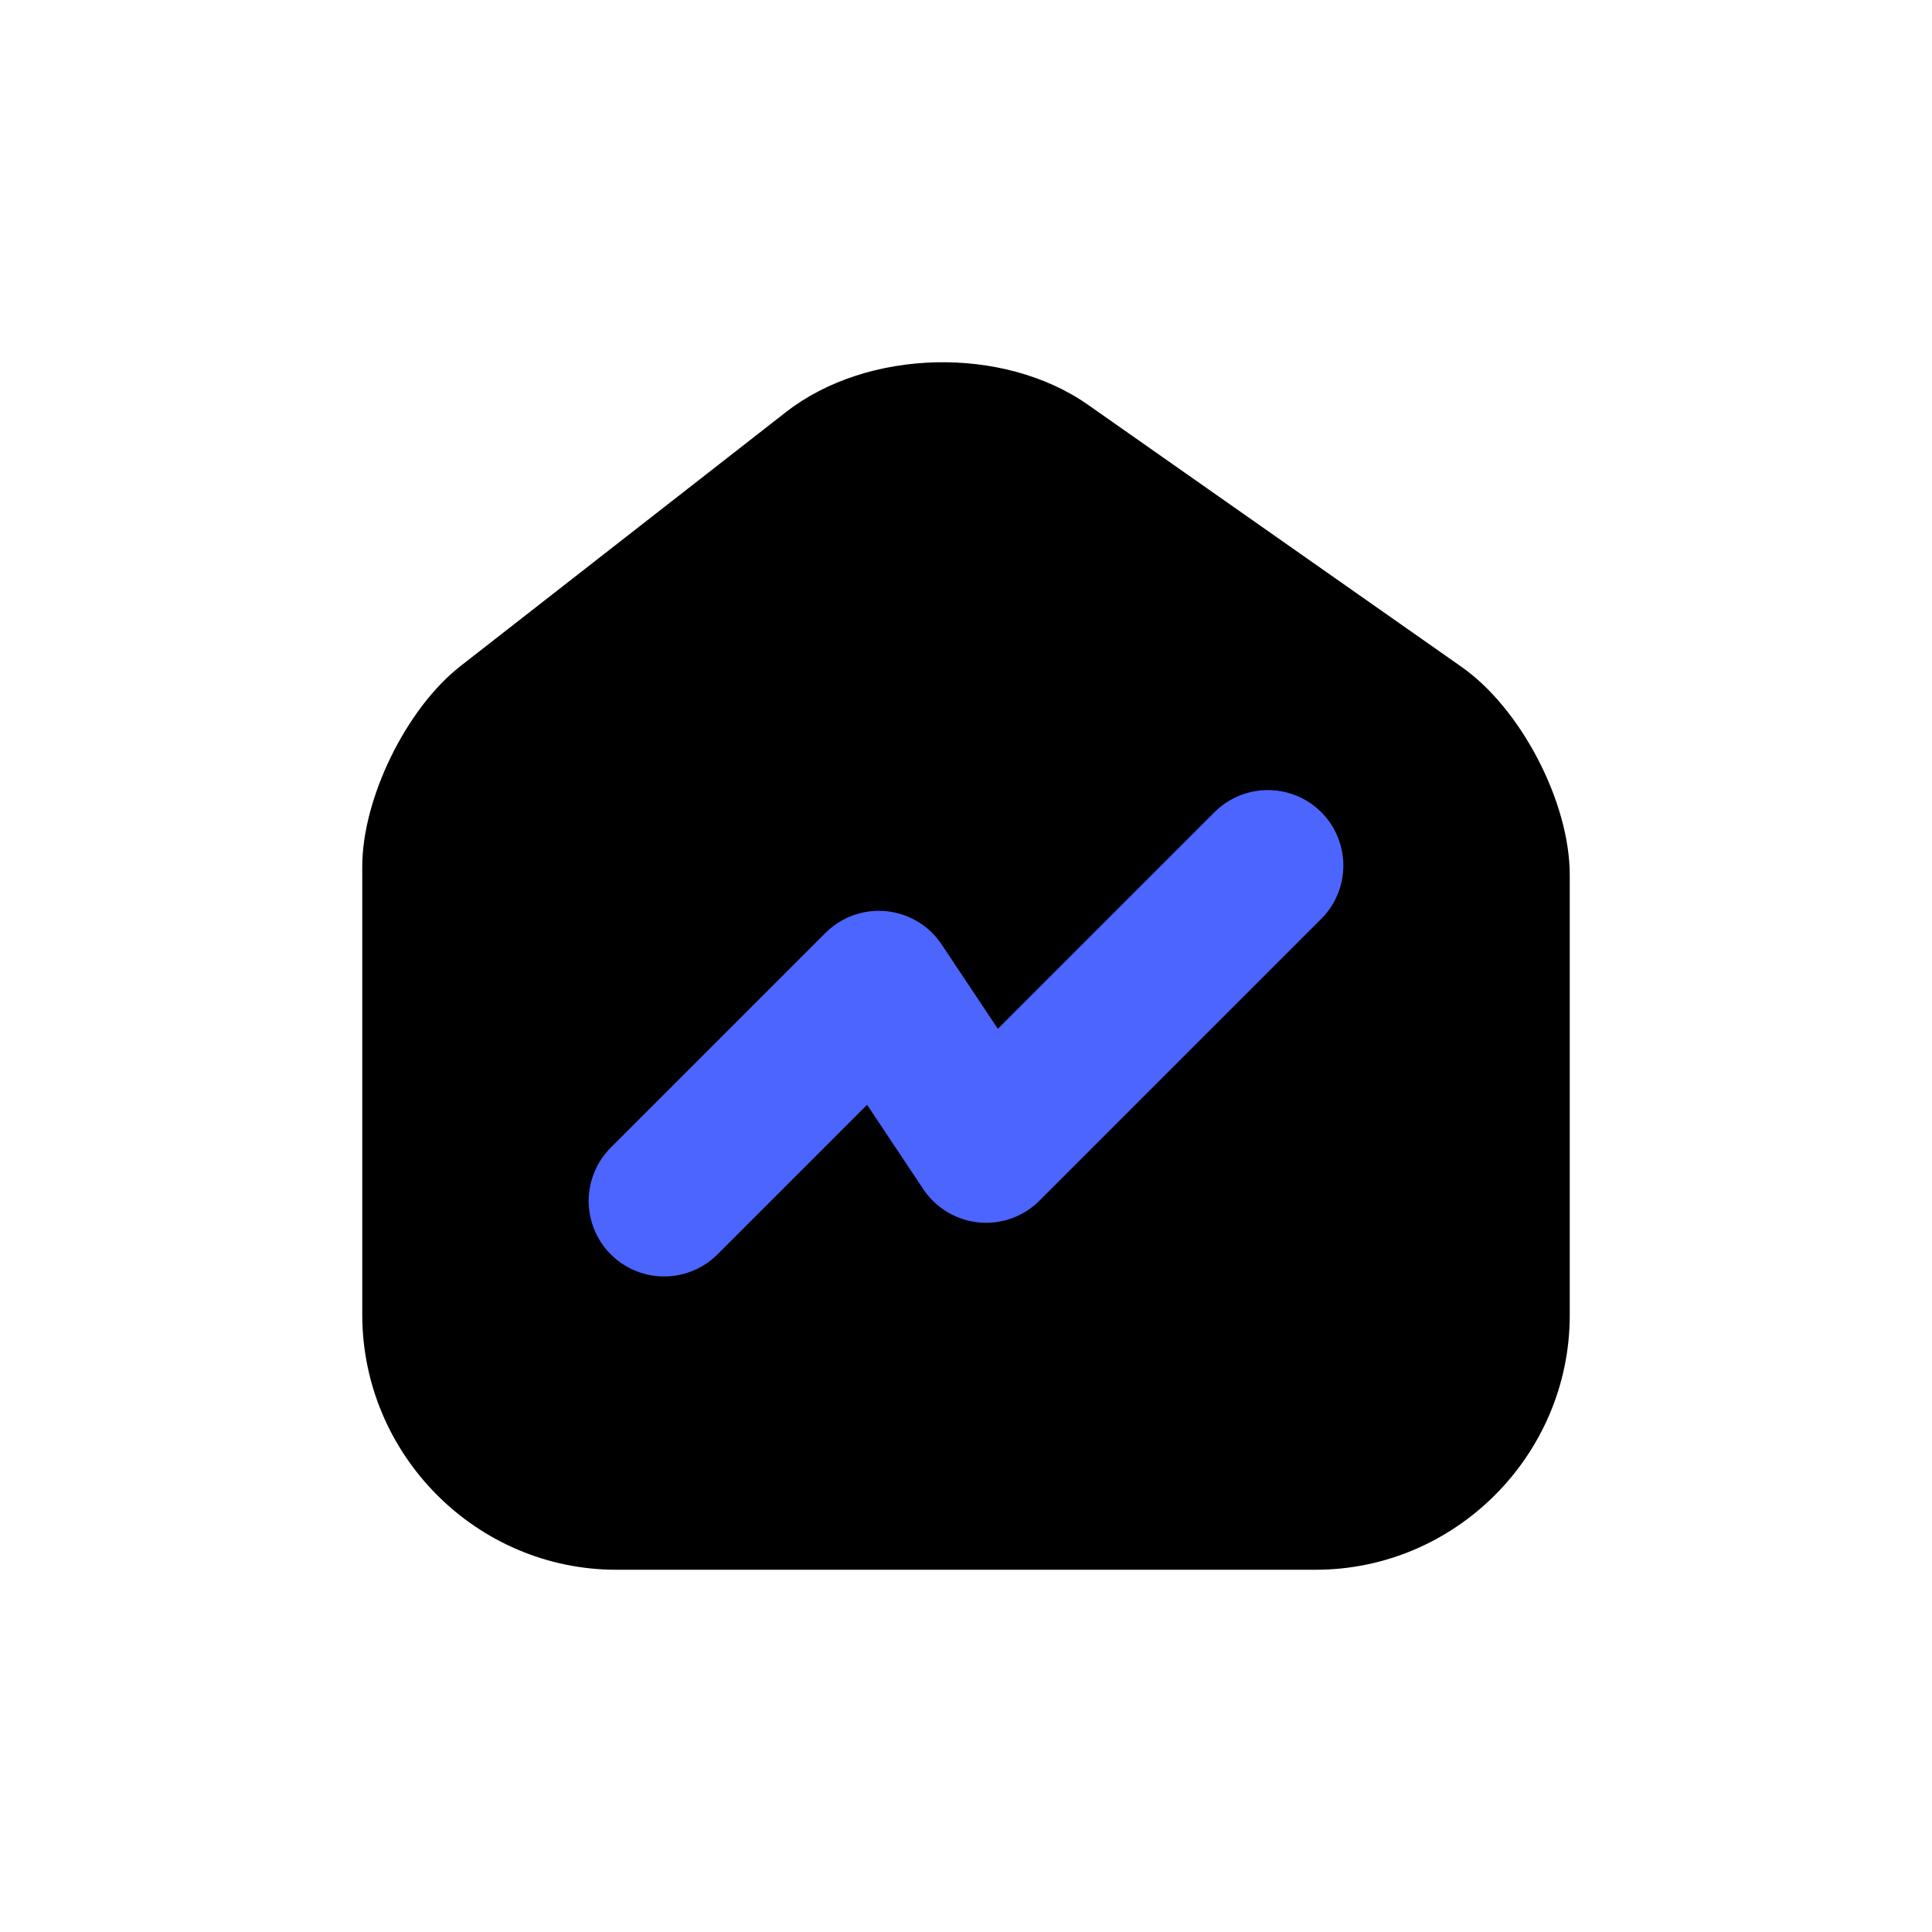
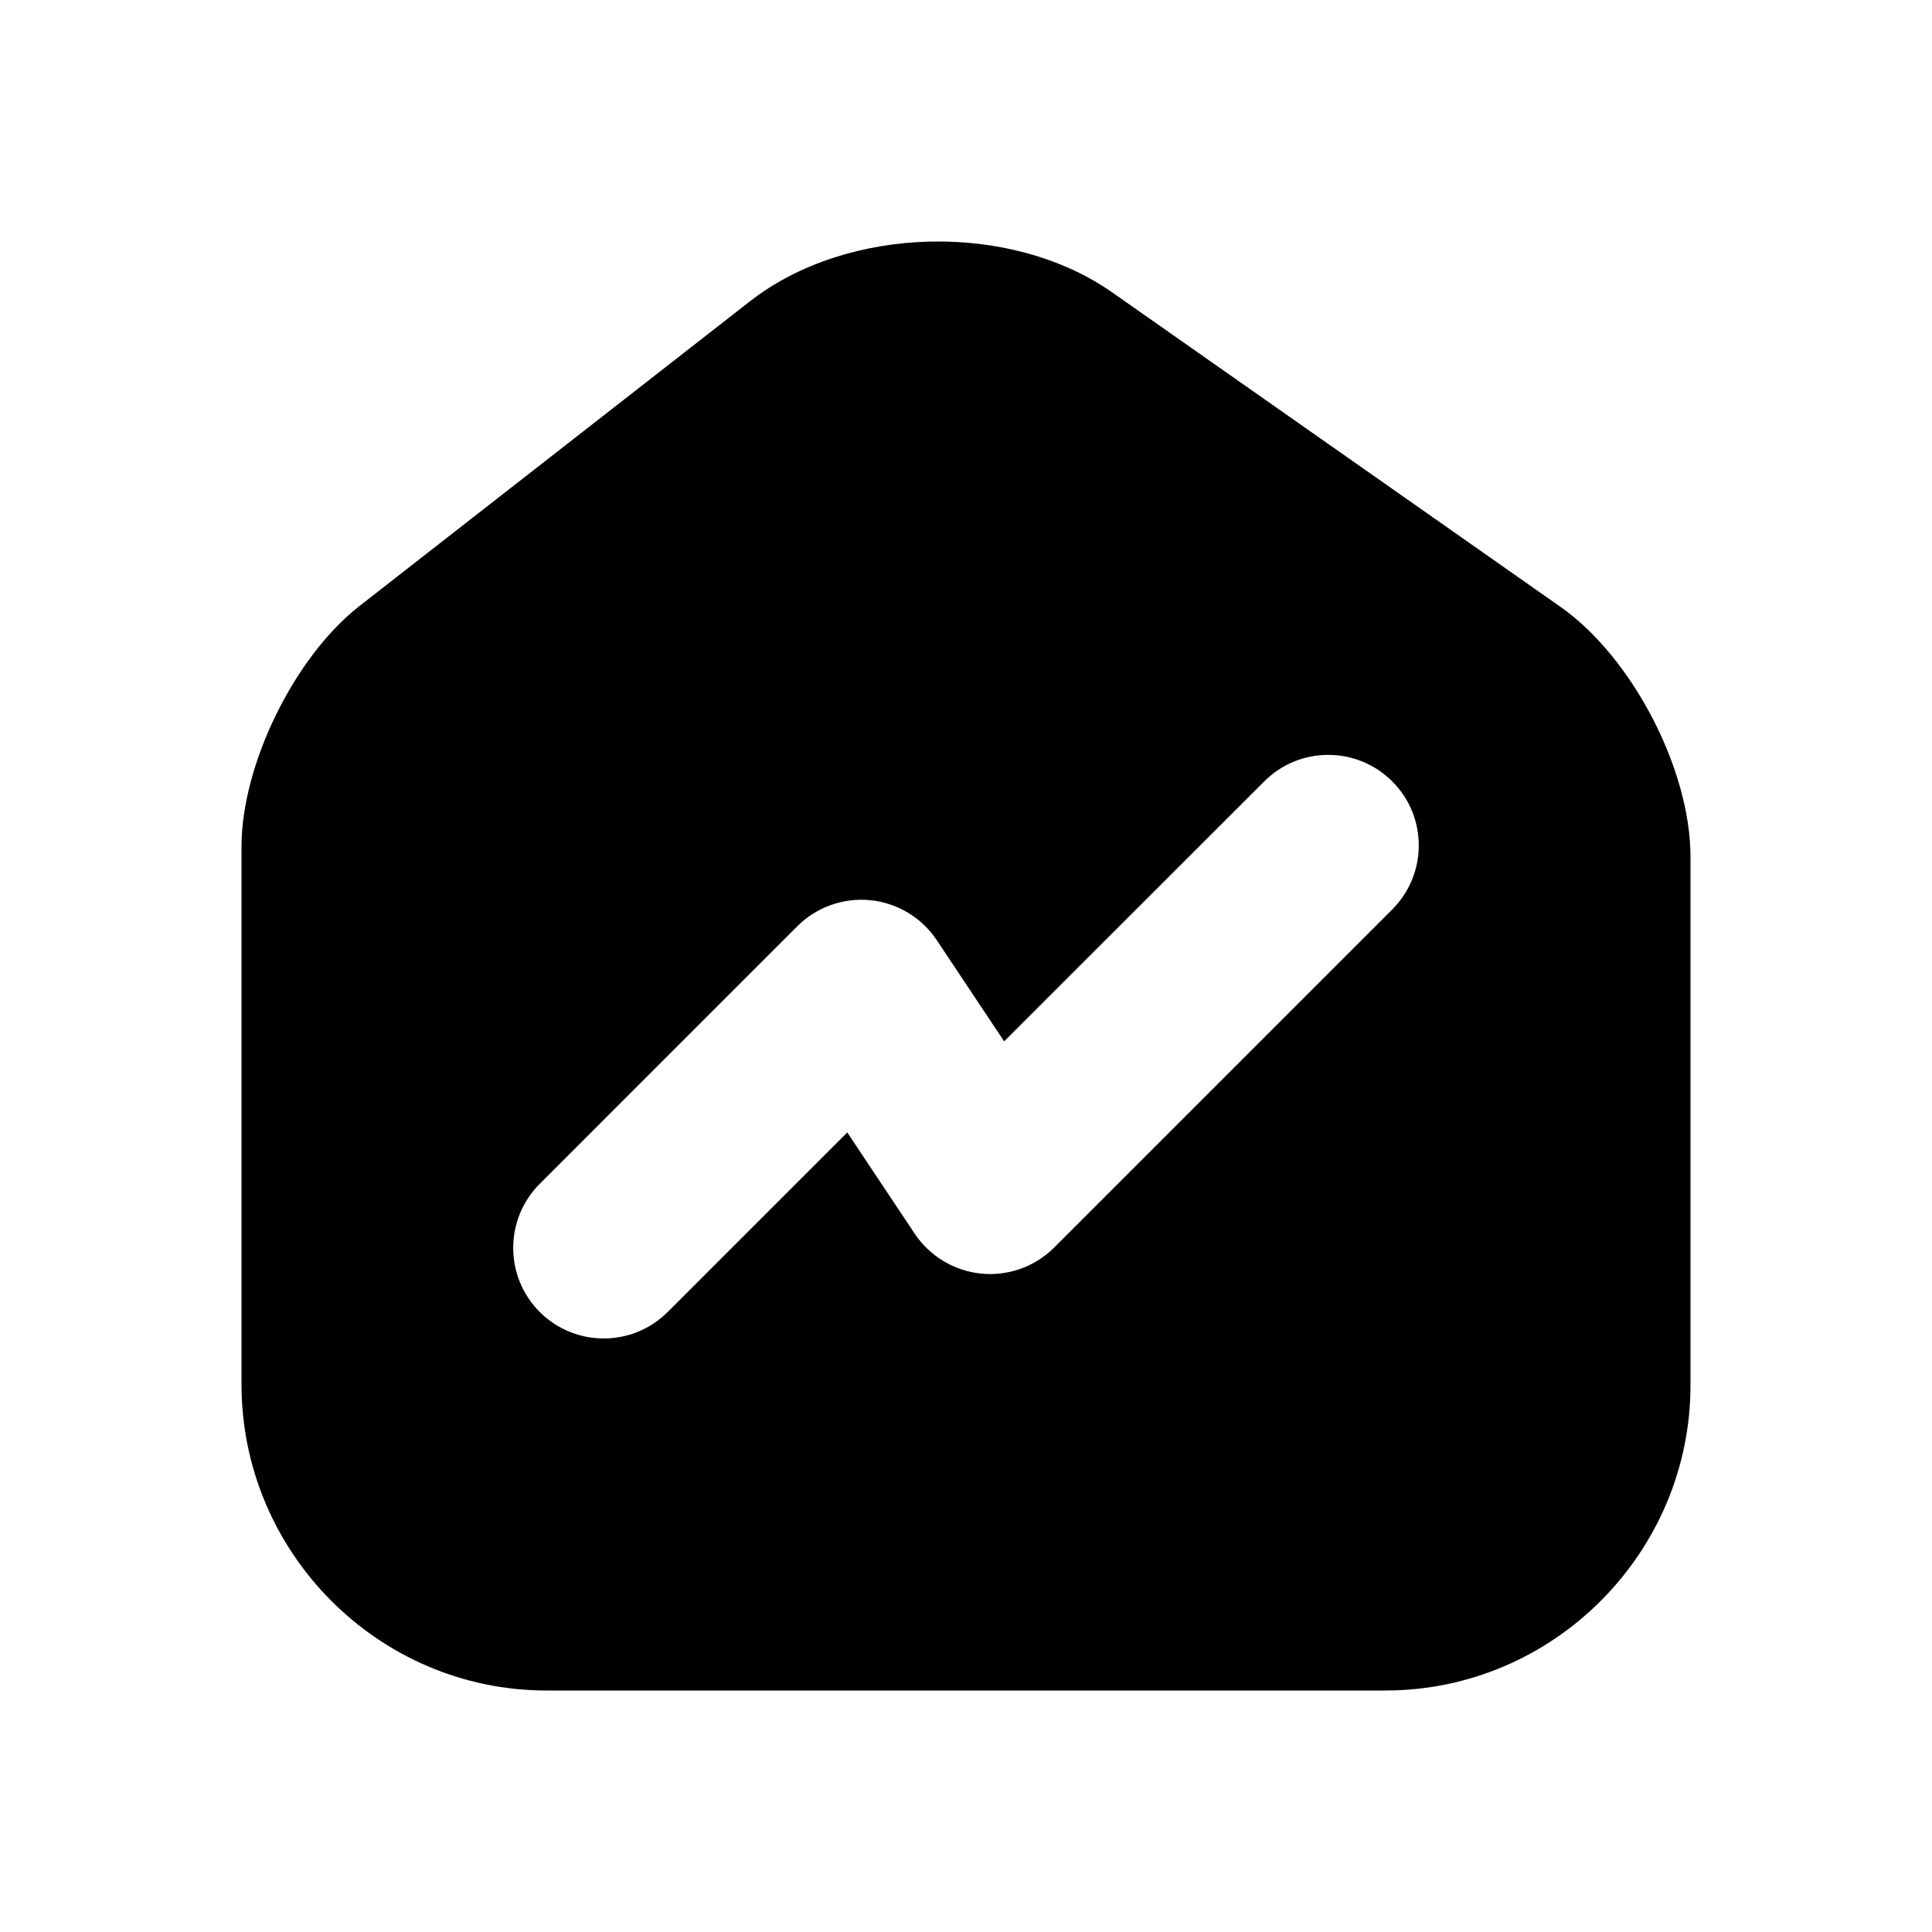
- <svg xmlns="http://www.w3.org/2000/svg" width="32" height="32" viewBox="0 0 32 32" fill="none">
-   <path d="M13.02 6.824L7.63 11.03C6.73 11.73 6 13.223 6 14.354V21.774C6 24.097 7.89 26 10.21 26H21.79C24.11 26 26 24.097 26 21.784V14.494C26 13.283 25.19 11.73 24.2 11.04L18.02 6.704C16.62 5.722 14.37 5.772 13.02 6.824Z" fill="currentColor" />
-   <path d="M21 14.336L16.333 19.003L14.556 16.336L11 19.892" stroke="#4C65FF" stroke-width="2.5" stroke-linecap="round" stroke-linejoin="round" />
+ <svg xmlns="http://www.w3.org/2000/svg" width="28" height="28" viewBox="0 0 28 28" fill="none">
+   <path fill-rule="evenodd" clip-rule="evenodd" d="M10.871 4.365C12.289 3.261 14.651 3.208 16.121 4.239L22.61 8.791C23.649 9.516 24.5 11.146 24.5 12.418V20.073C24.5 22.502 22.515 24.5 20.079 24.5H7.921C5.485 24.5 3.5 22.502 3.5 20.063V12.271C3.5 11.083 4.267 9.517 5.212 8.781L10.871 4.365ZM20.178 11.325C19.665 10.812 18.834 10.812 18.322 11.325L14.553 15.092L13.575 13.624C13.357 13.297 13.003 13.085 12.612 13.046C12.221 13.008 11.833 13.146 11.555 13.424L7.822 17.157C7.31 17.67 7.31 18.501 7.822 19.014C8.335 19.526 9.165 19.526 9.677 19.014L12.279 16.412L13.257 17.88C13.476 18.207 13.829 18.419 14.221 18.458C14.612 18.497 15 18.358 15.278 18.08L20.178 13.18C20.69 12.667 20.69 11.837 20.178 11.325Z" fill="currentColor" />
</svg>
